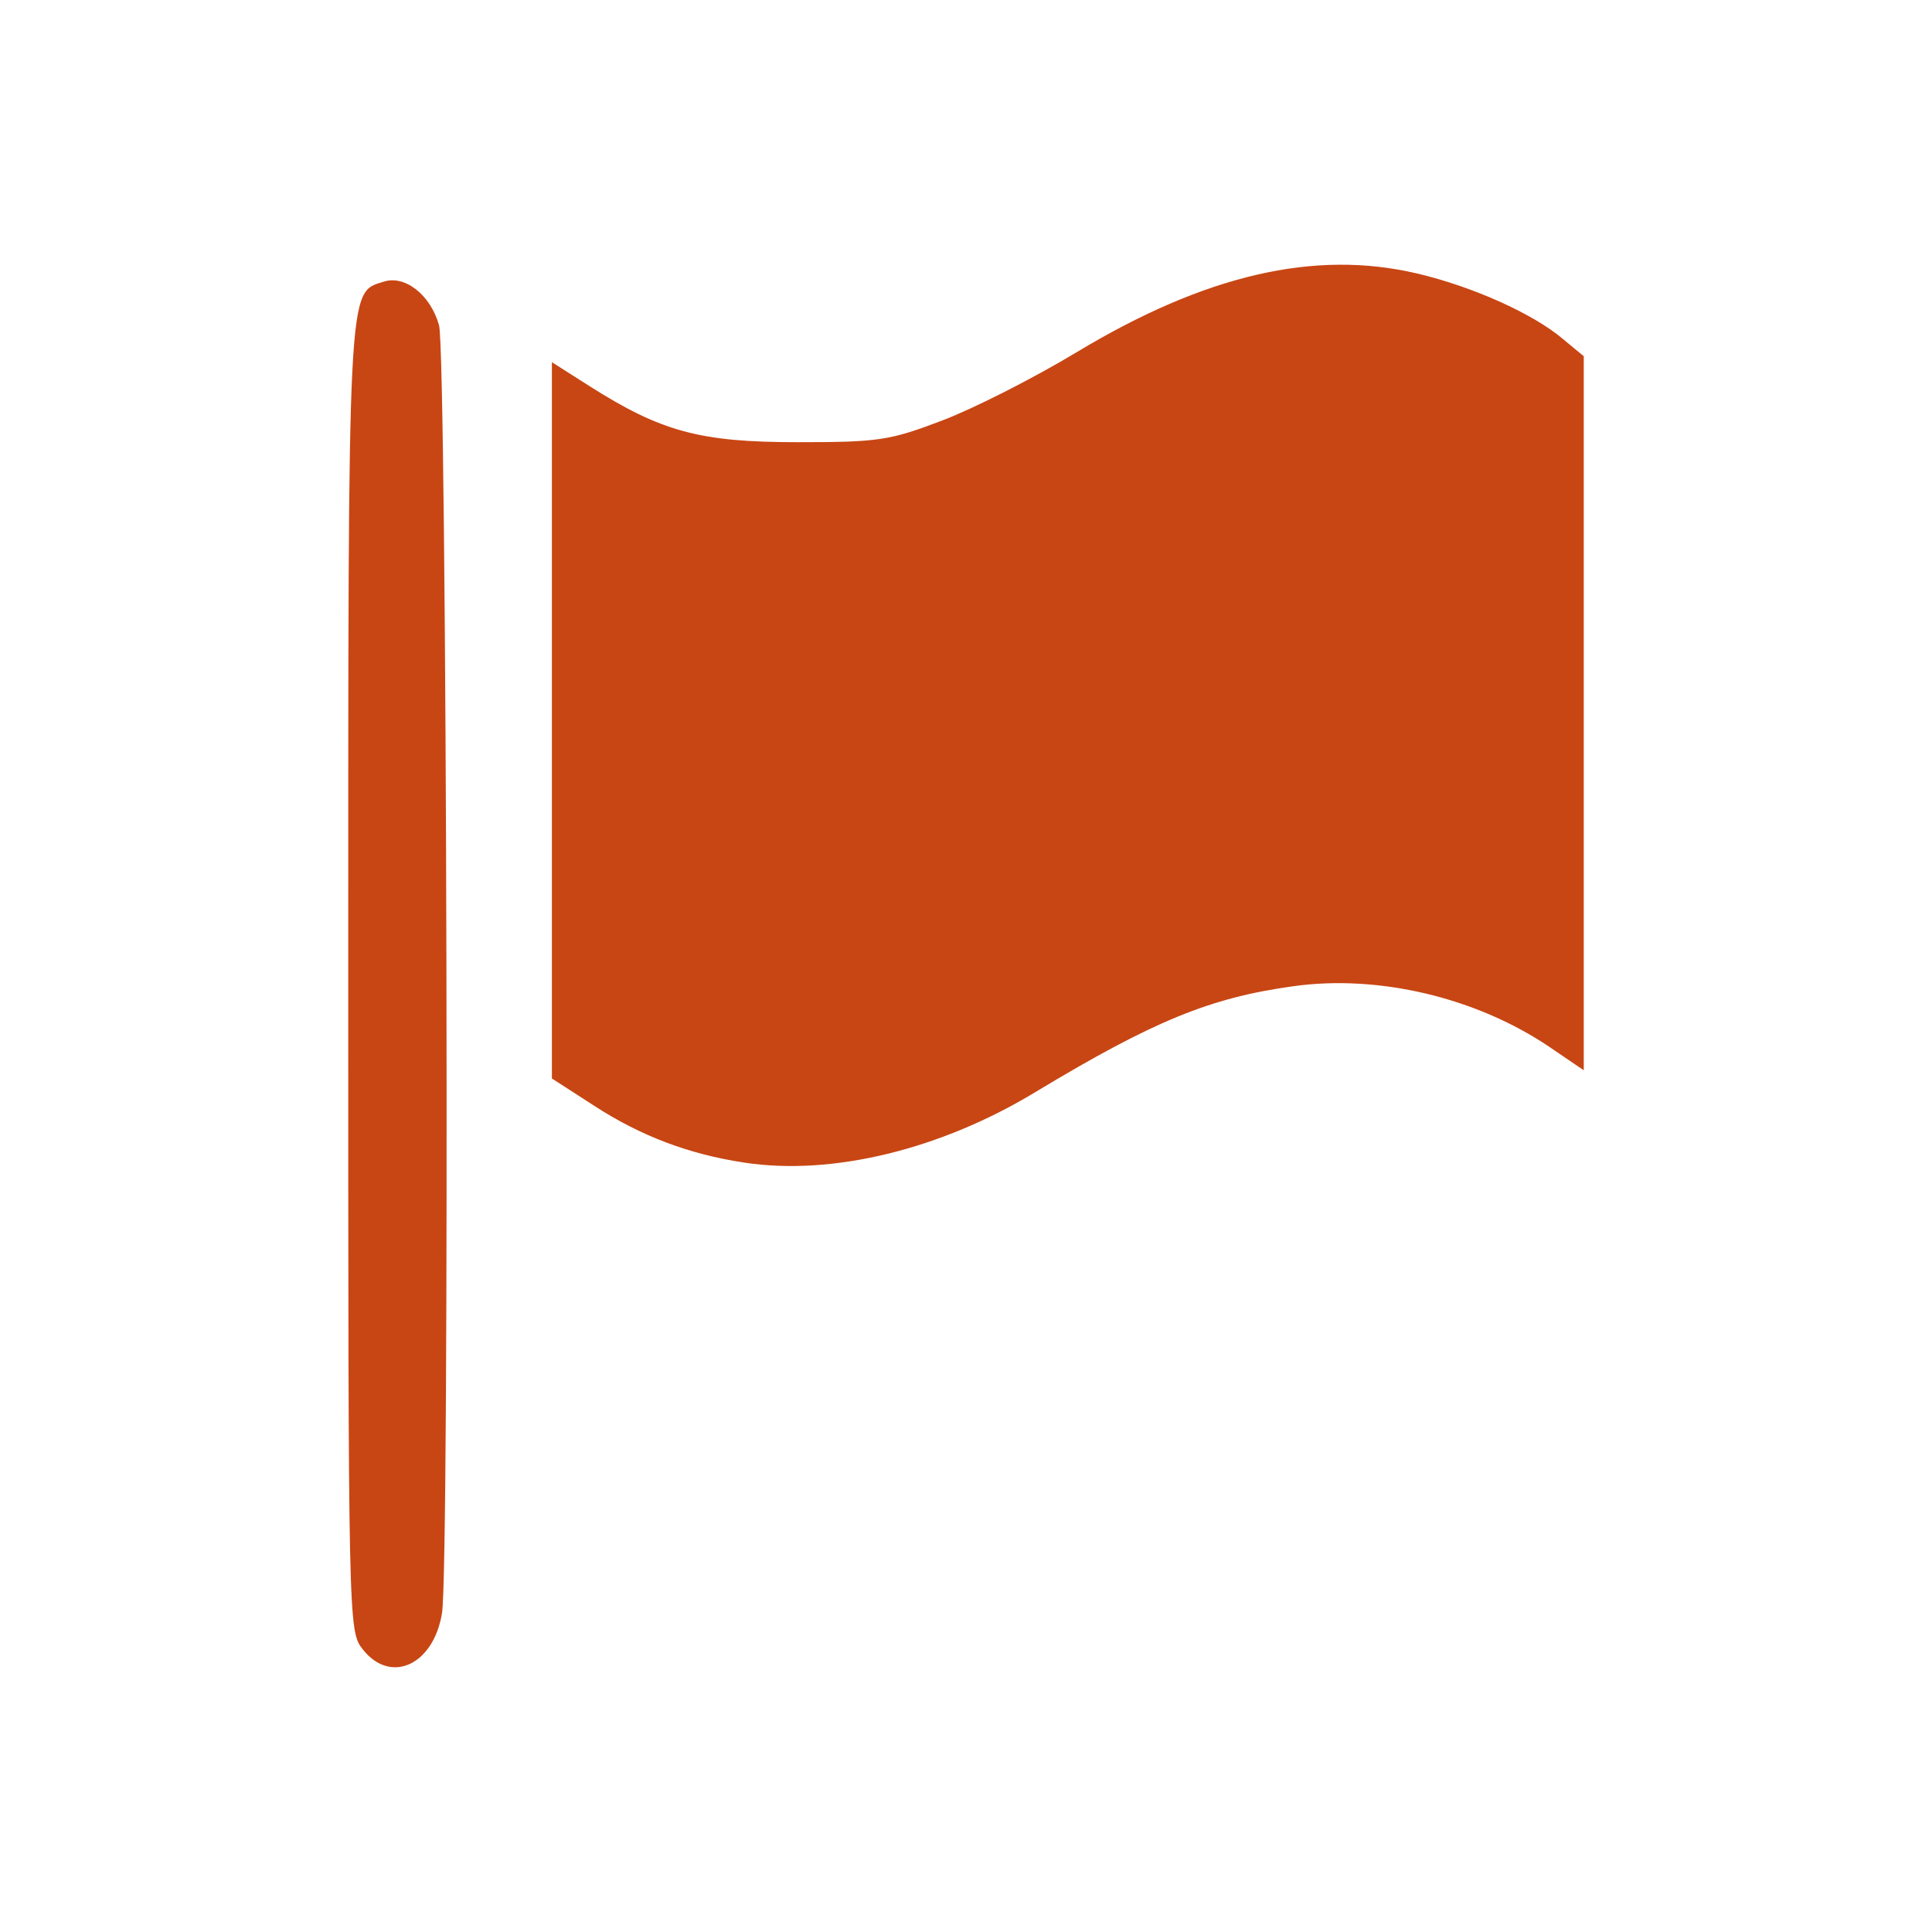
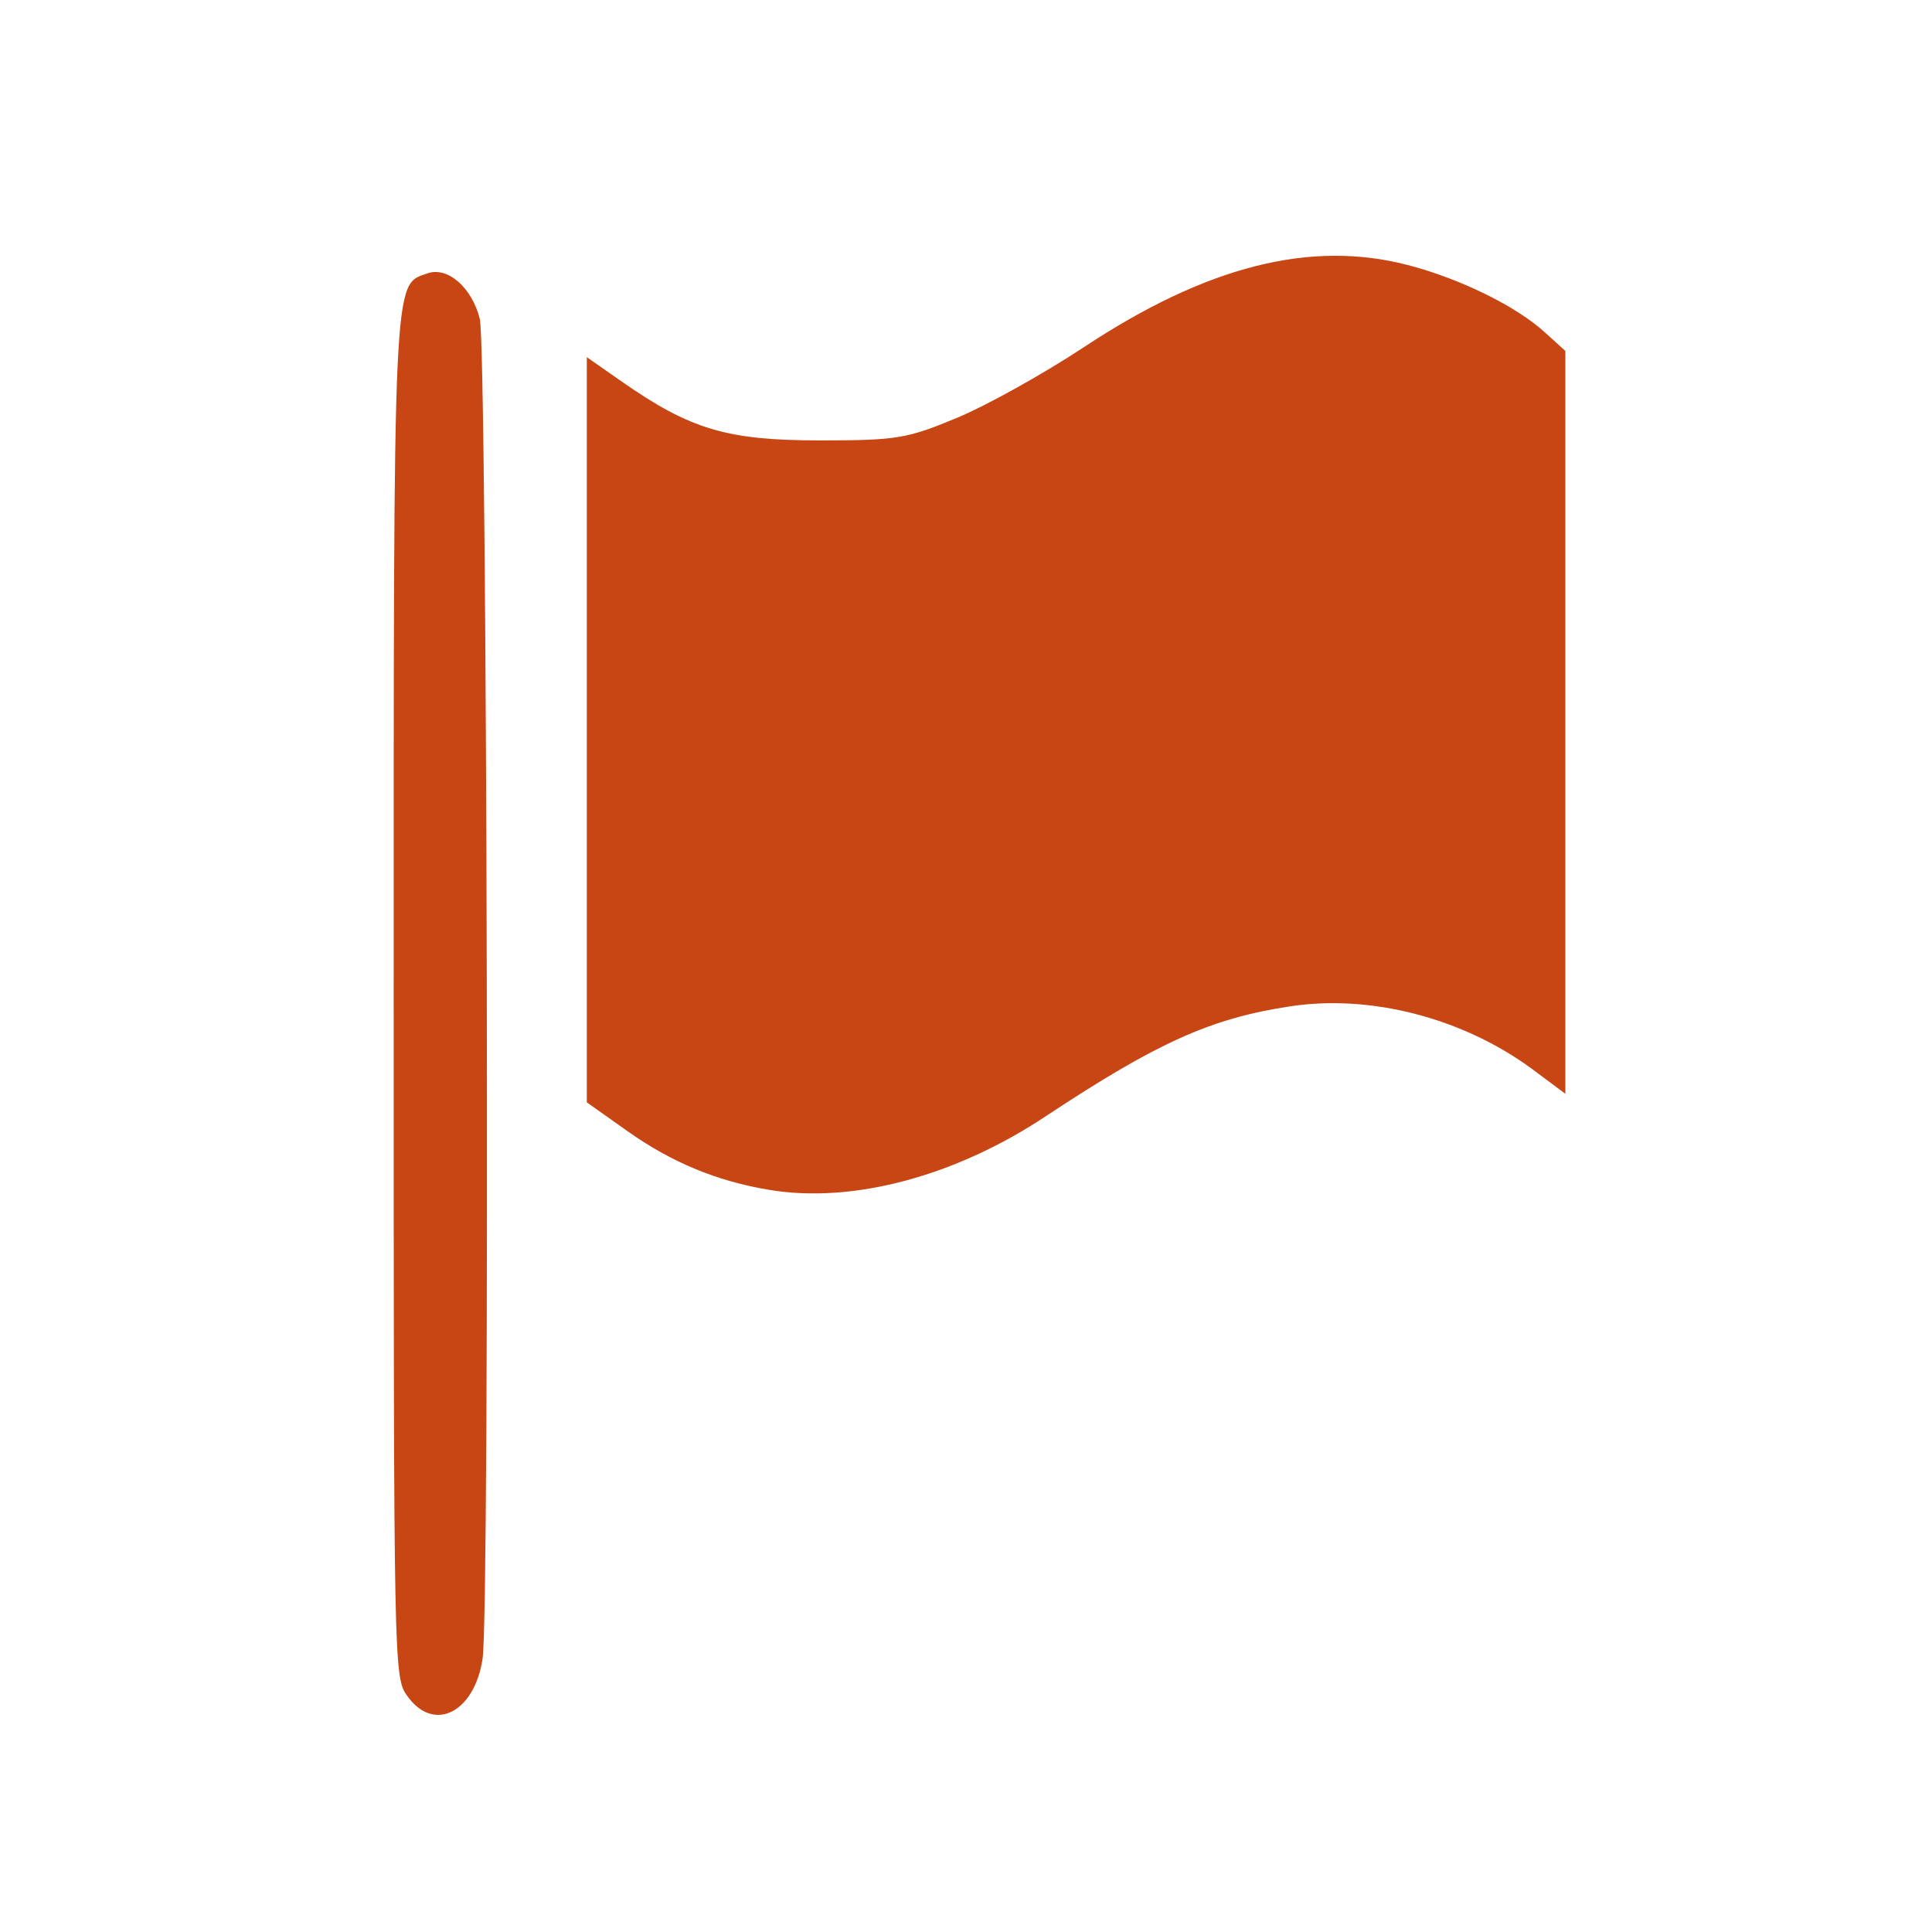
- <svg xmlns="http://www.w3.org/2000/svg" width="32" height="32" id="svg3348" version="1.1" viewBox="0 0 32 32">
+ <svg xmlns="http://www.w3.org/2000/svg" width="1000" height="1000" id="svg3348" version="1.1" viewBox="0 0 1000 1000">
  <defs id="defs3350" />
-   <g id="layer1">
-     <path id="path11390" style="fill:#c84614;fill-opacity:1" d="m 6.009,27.319 c -0.24,-0.305 -0.241,-0.354 -0.241,-11.104 0,-11.633 -0.014,-11.359 0.585,-11.549 0.354,-0.117 0.78,0.22 0.919,0.723 0.131,0.473 0.178,20.553 0.049,21.33 -0.141,0.861 -0.851,1.185 -1.312,0.6 z m 6.316,-8.063 c -0.915,-0.139 -1.707,-0.438 -2.479,-0.938 l -0.705,-0.455 0,-5.934 0,-5.93 0.61,0.388 c 1.201,0.764 1.841,0.937 3.459,0.937 1.346,0 1.524,-0.027 2.403,-0.362 0.522,-0.199 1.516,-0.704 2.209,-1.122 2.139,-1.29 3.953,-1.71 5.65,-1.31 0.918,0.216 1.913,0.662 2.408,1.079 l 0.352,0.291 0,5.912 0,5.915 -0.58,-0.394 c -1.209,-0.813 -2.824,-1.195 -4.23,-0.998 -1.383,0.19 -2.324,0.58 -4.252,1.741 -1.583,0.964 -3.388,1.403 -4.845,1.18 z" />
+   <g id="layer1" transform="translate(0,968)">
+     <path id="path11390" style="fill:#c84614;fill-opacity:1" d="m 210.911,-90.013 c -7.113,-9.916 -7.142,-11.509 -7.142,-360.99 0,-378.188 -0.415,-369.28 17.337,-375.457 10.491,-3.804 23.116,7.152 27.235,23.505 3.882,15.377 5.275,668.176 1.452,693.436 -4.179,27.991 -25.22,38.524 -38.882,19.506 z M 398.09,-352.14 c -27.117,-4.519 -50.588,-14.239 -73.467,-30.494 l -20.893,-14.792 0,-192.914 0,-192.784 18.078,12.614 c 35.592,24.838 54.559,30.462 102.51,30.462 39.89,0 45.165,-0.878 71.214,-11.769 15.47,-6.469 44.928,-22.887 65.465,-36.476 63.391,-41.938 117.15,-55.592 167.441,-42.588 27.205,7.022 56.693,21.522 71.363,35.078 l 10.432,9.46 0,192.198 0,192.296 -17.189,-12.809 c -35.829,-26.431 -83.691,-38.849 -125.359,-32.445 -40.986,6.177 -68.873,18.856 -126.011,56.6 -46.913,31.34 -100.405,45.611 -143.585,38.362 z" />
  </g>
</svg>
